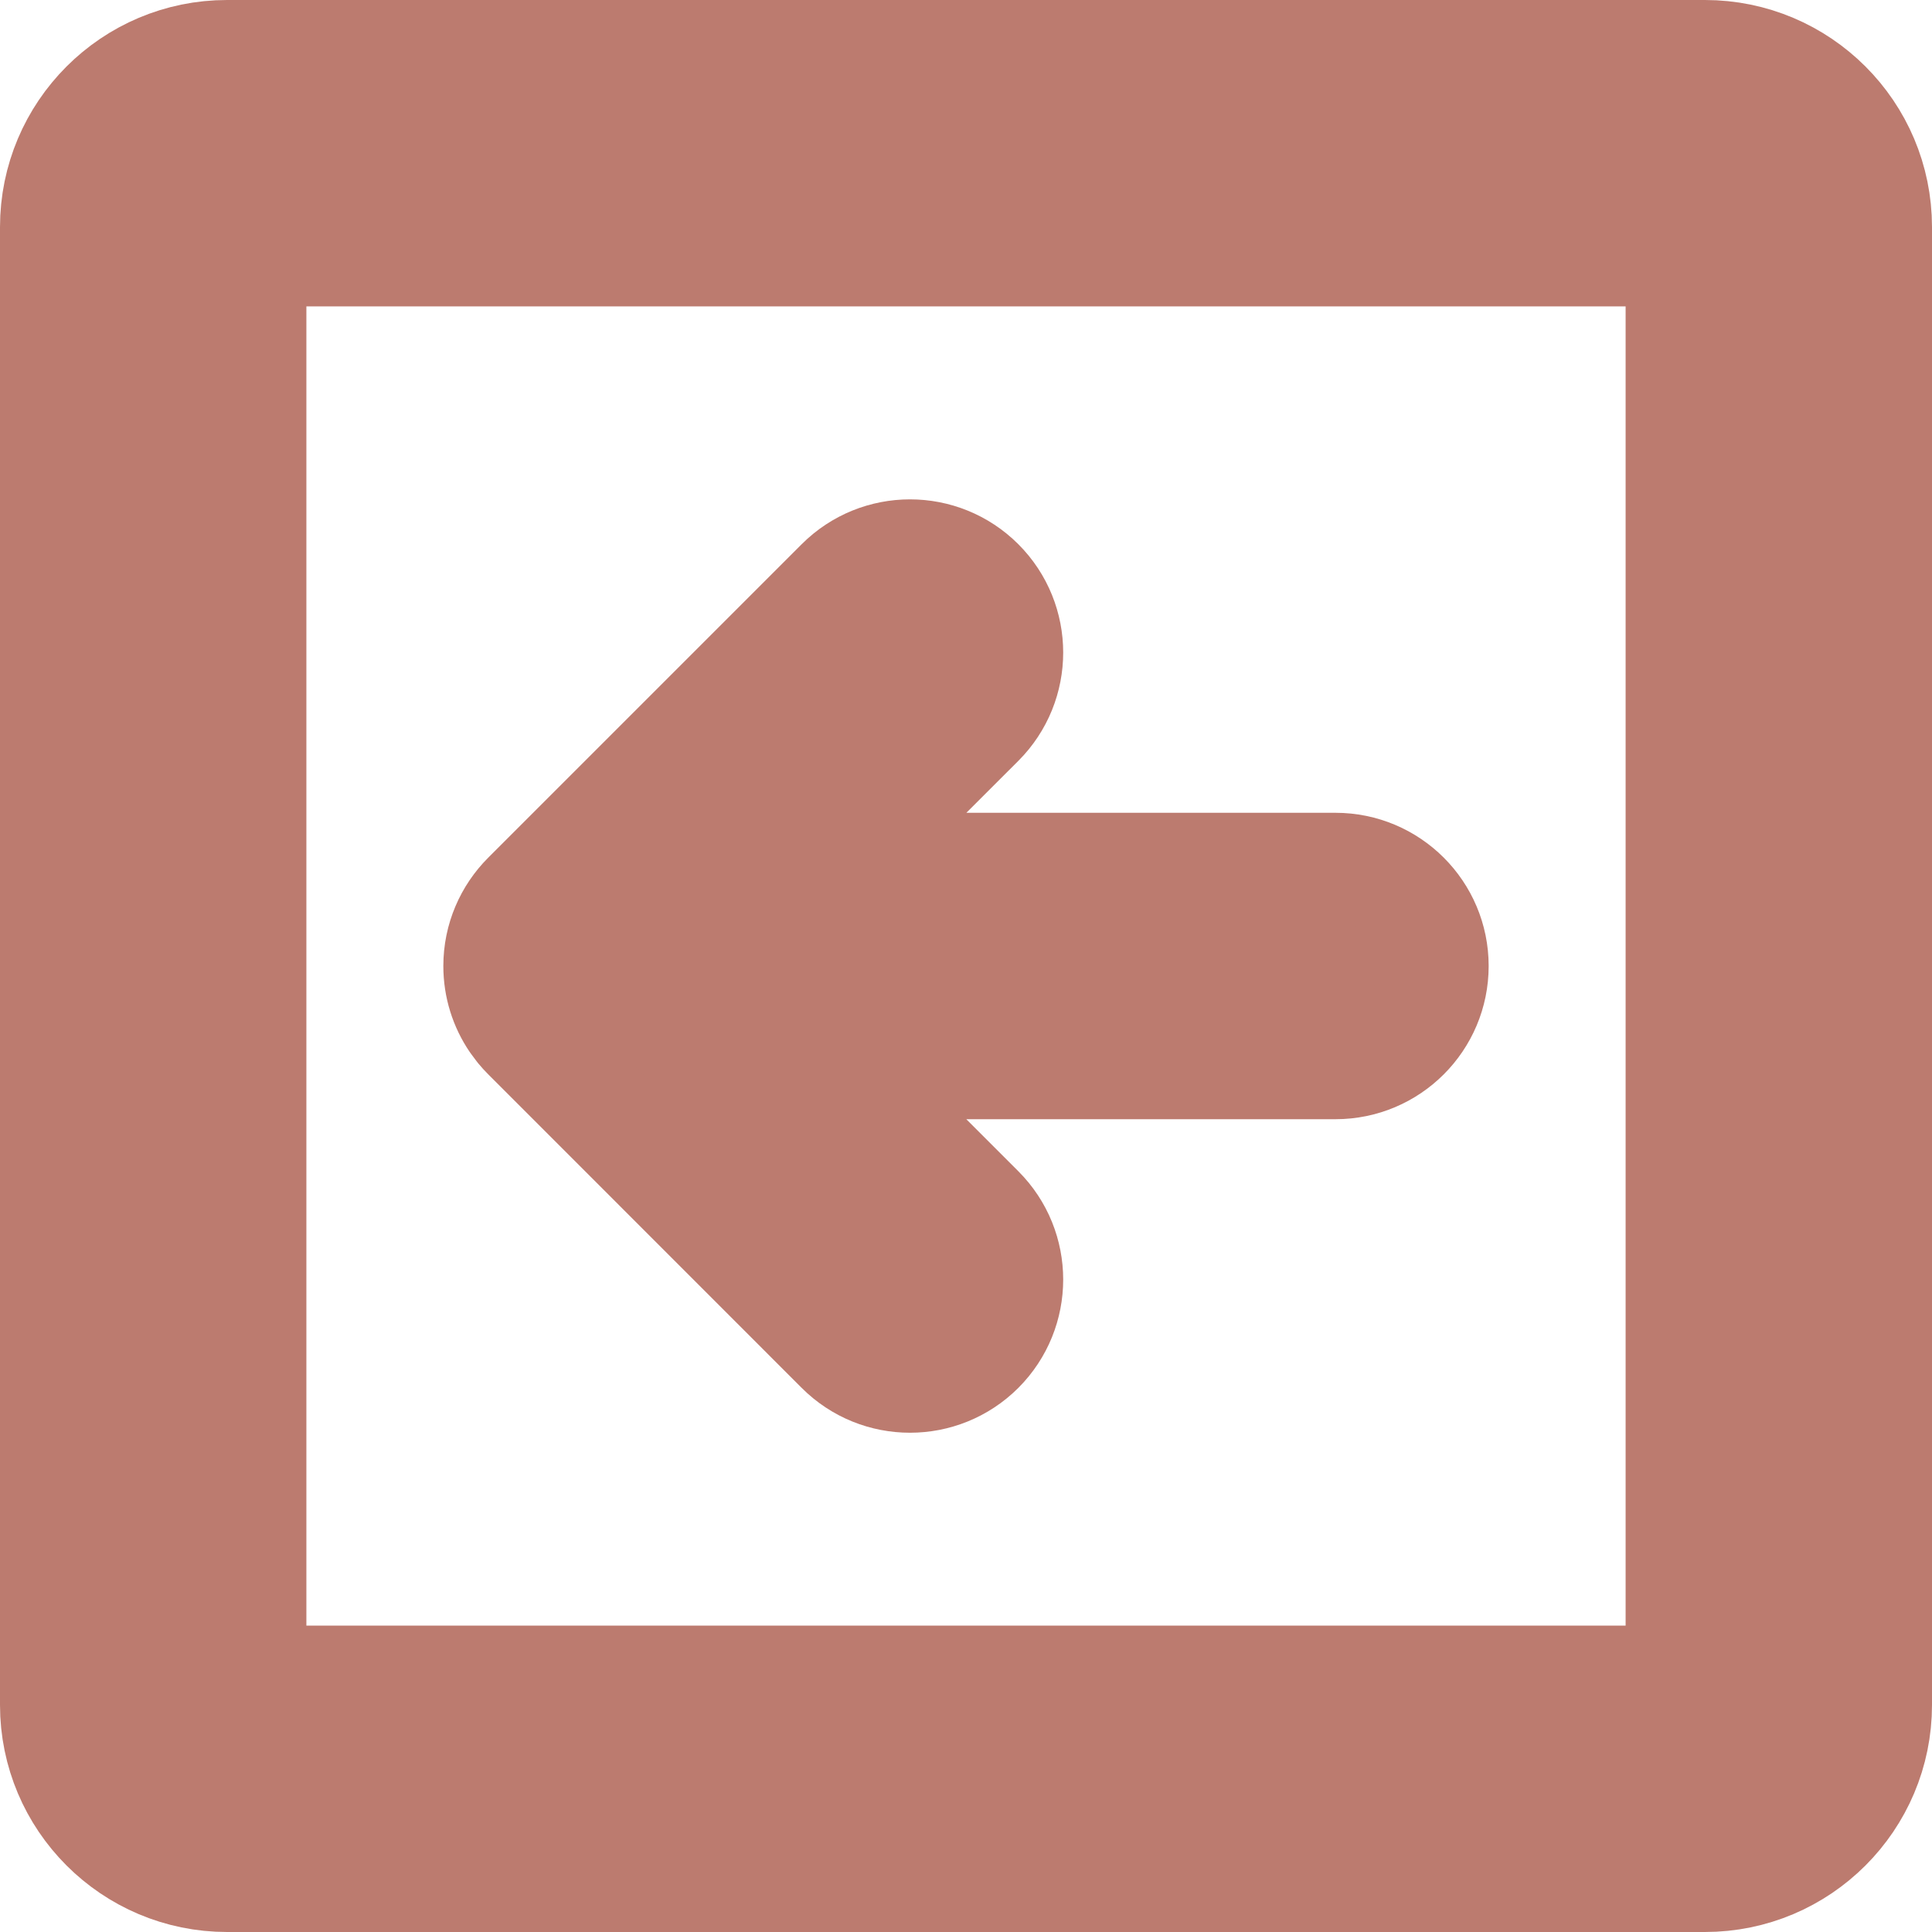
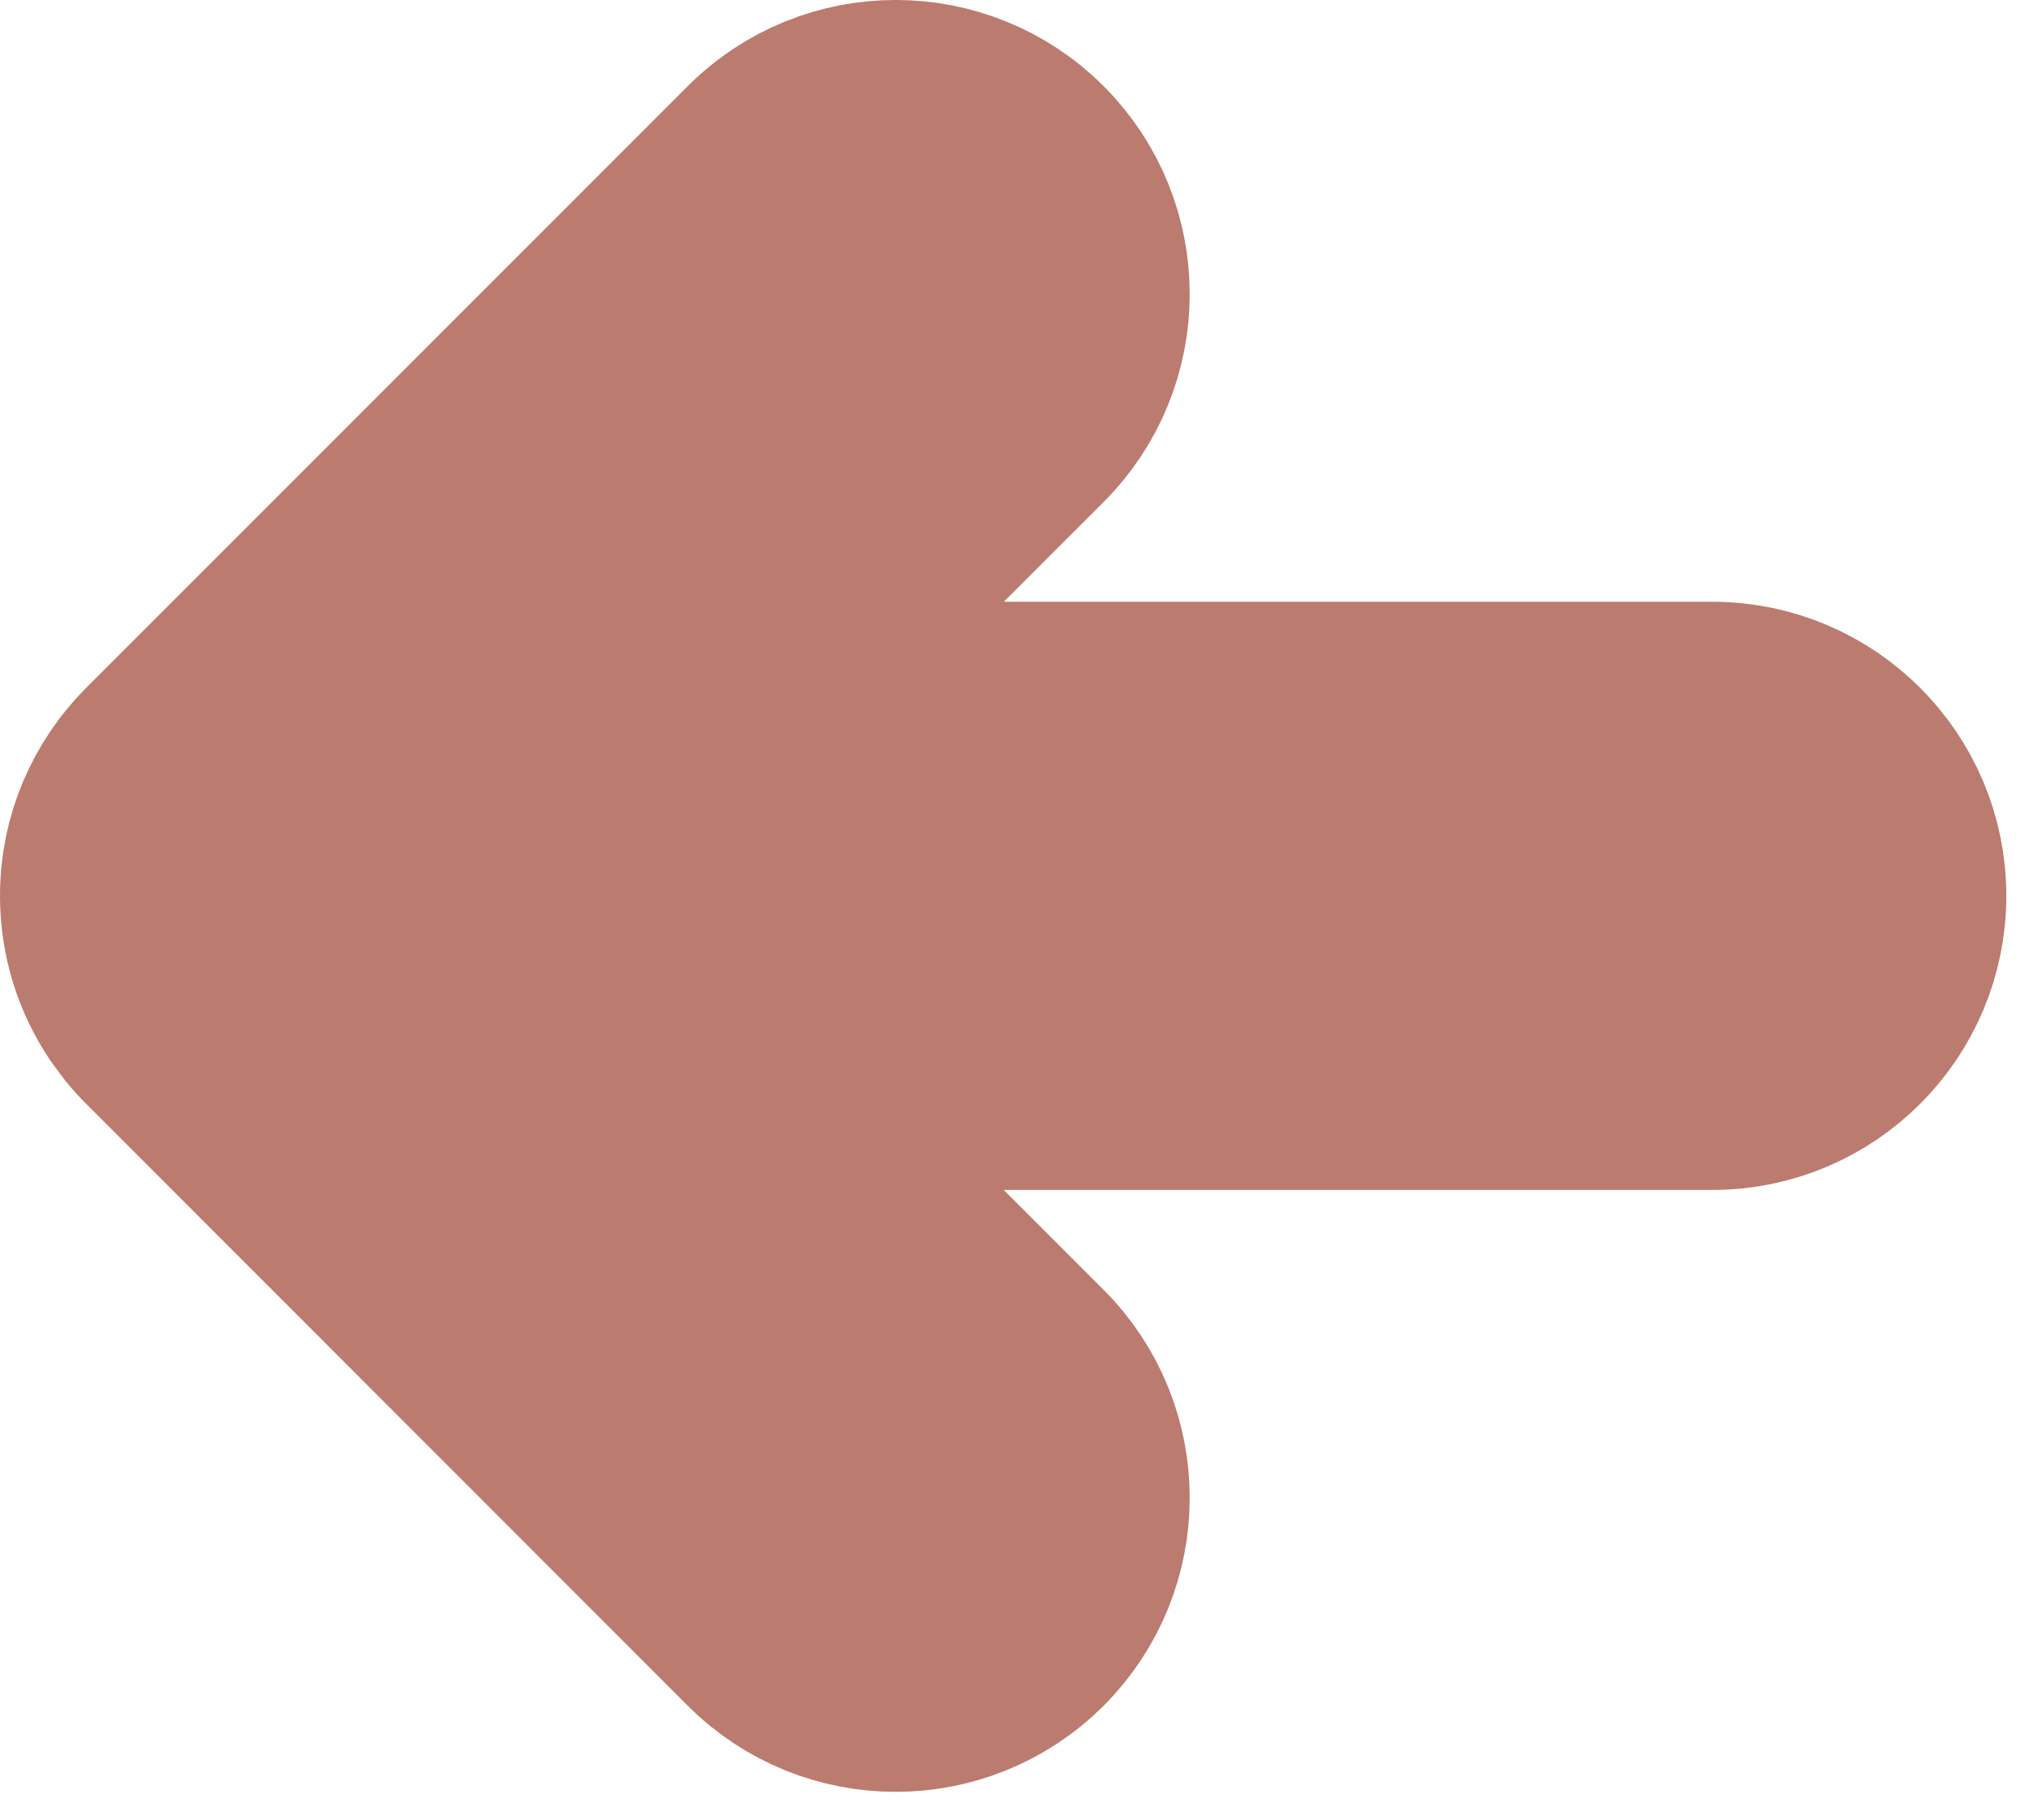
- <svg xmlns="http://www.w3.org/2000/svg" width="53" height="53" viewBox="0 0 53 53" fill="none">
-   <path d="M23.053 15.99C24.108 14.935 25.819 14.935 26.875 15.99C27.93 17.046 27.93 18.756 26.875 19.812L22.887 23.797H36.635C38.128 23.797 39.338 25.007 39.338 26.5C39.338 27.993 38.128 29.203 36.635 29.203H22.887L26.875 33.191C27.93 34.246 27.93 35.957 26.875 37.013C25.819 38.067 24.108 38.068 23.053 37.013L14.454 28.411C14.391 28.348 14.331 28.282 14.274 28.213L14.124 28.012C13.832 27.581 13.662 27.06 13.662 26.5C13.662 25.754 13.965 25.078 14.454 24.589L23.053 15.99Z" fill="#BC7B6F" />
-   <path fill-rule="evenodd" clip-rule="evenodd" d="M46.77 1.5C49.382 1.5 51.5 3.618 51.5 6.23V46.77C51.5 49.382 49.382 51.5 46.77 51.5H6.23C3.618 51.5 1.5 49.382 1.5 46.77V6.23C1.5 3.618 3.618 1.5 6.23 1.5H46.77ZM6.905 46.095H46.095V6.905H6.905V46.095Z" fill="#BC7B6F" />
-   <path d="M23.053 15.99C24.108 14.935 25.819 14.935 26.875 15.99C27.93 17.046 27.93 18.756 26.875 19.812L22.887 23.797H36.635C38.128 23.797 39.338 25.007 39.338 26.5C39.338 27.993 38.128 29.203 36.635 29.203H22.887L26.875 33.191C27.93 34.246 27.93 35.957 26.875 37.013C25.819 38.067 24.108 38.068 23.053 37.013L14.454 28.411C14.391 28.348 14.331 28.282 14.274 28.213L14.124 28.012C13.832 27.581 13.662 27.06 13.662 26.5C13.662 25.754 13.965 25.078 14.454 24.589L23.053 15.99Z" stroke="#BC7B6F" stroke-width="3" stroke-linecap="round" stroke-linejoin="round" />
-   <path fill-rule="evenodd" clip-rule="evenodd" d="M46.77 1.5C49.382 1.5 51.5 3.618 51.5 6.23V46.77C51.5 49.382 49.382 51.5 46.77 51.5H6.23C3.618 51.5 1.5 49.382 1.5 46.77V6.23C1.5 3.618 3.618 1.5 6.23 1.5H46.77ZM6.905 46.095H46.095V6.905H6.905V46.095Z" stroke="#BC7B6F" stroke-width="3" stroke-linecap="round" stroke-linejoin="round" />
+ <svg xmlns="http://www.w3.org/2000/svg" width="29" height="26" viewBox="0 0 29 26" fill="none">
+   <path d="M10.891 2.291C11.946 1.236 13.657 1.236 14.713 2.291C15.768 3.347 15.768 5.058 14.713 6.113L10.725 10.099H24.473C25.966 10.099 27.176 11.309 27.176 12.801C27.176 14.294 25.966 15.504 24.473 15.504H10.725L14.713 19.492C15.768 20.547 15.768 22.258 14.713 23.314C13.657 24.368 11.946 24.369 10.891 23.314L2.292 14.712C2.228 14.649 2.168 14.583 2.112 14.514L1.962 14.314C1.67 13.882 1.5 13.361 1.5 12.801C1.5 12.055 1.803 11.38 2.292 10.89L10.891 2.291Z" fill="#BC7B6F" stroke="#BC7B6F" stroke-width="3" stroke-linecap="round" stroke-linejoin="round" />
</svg>
